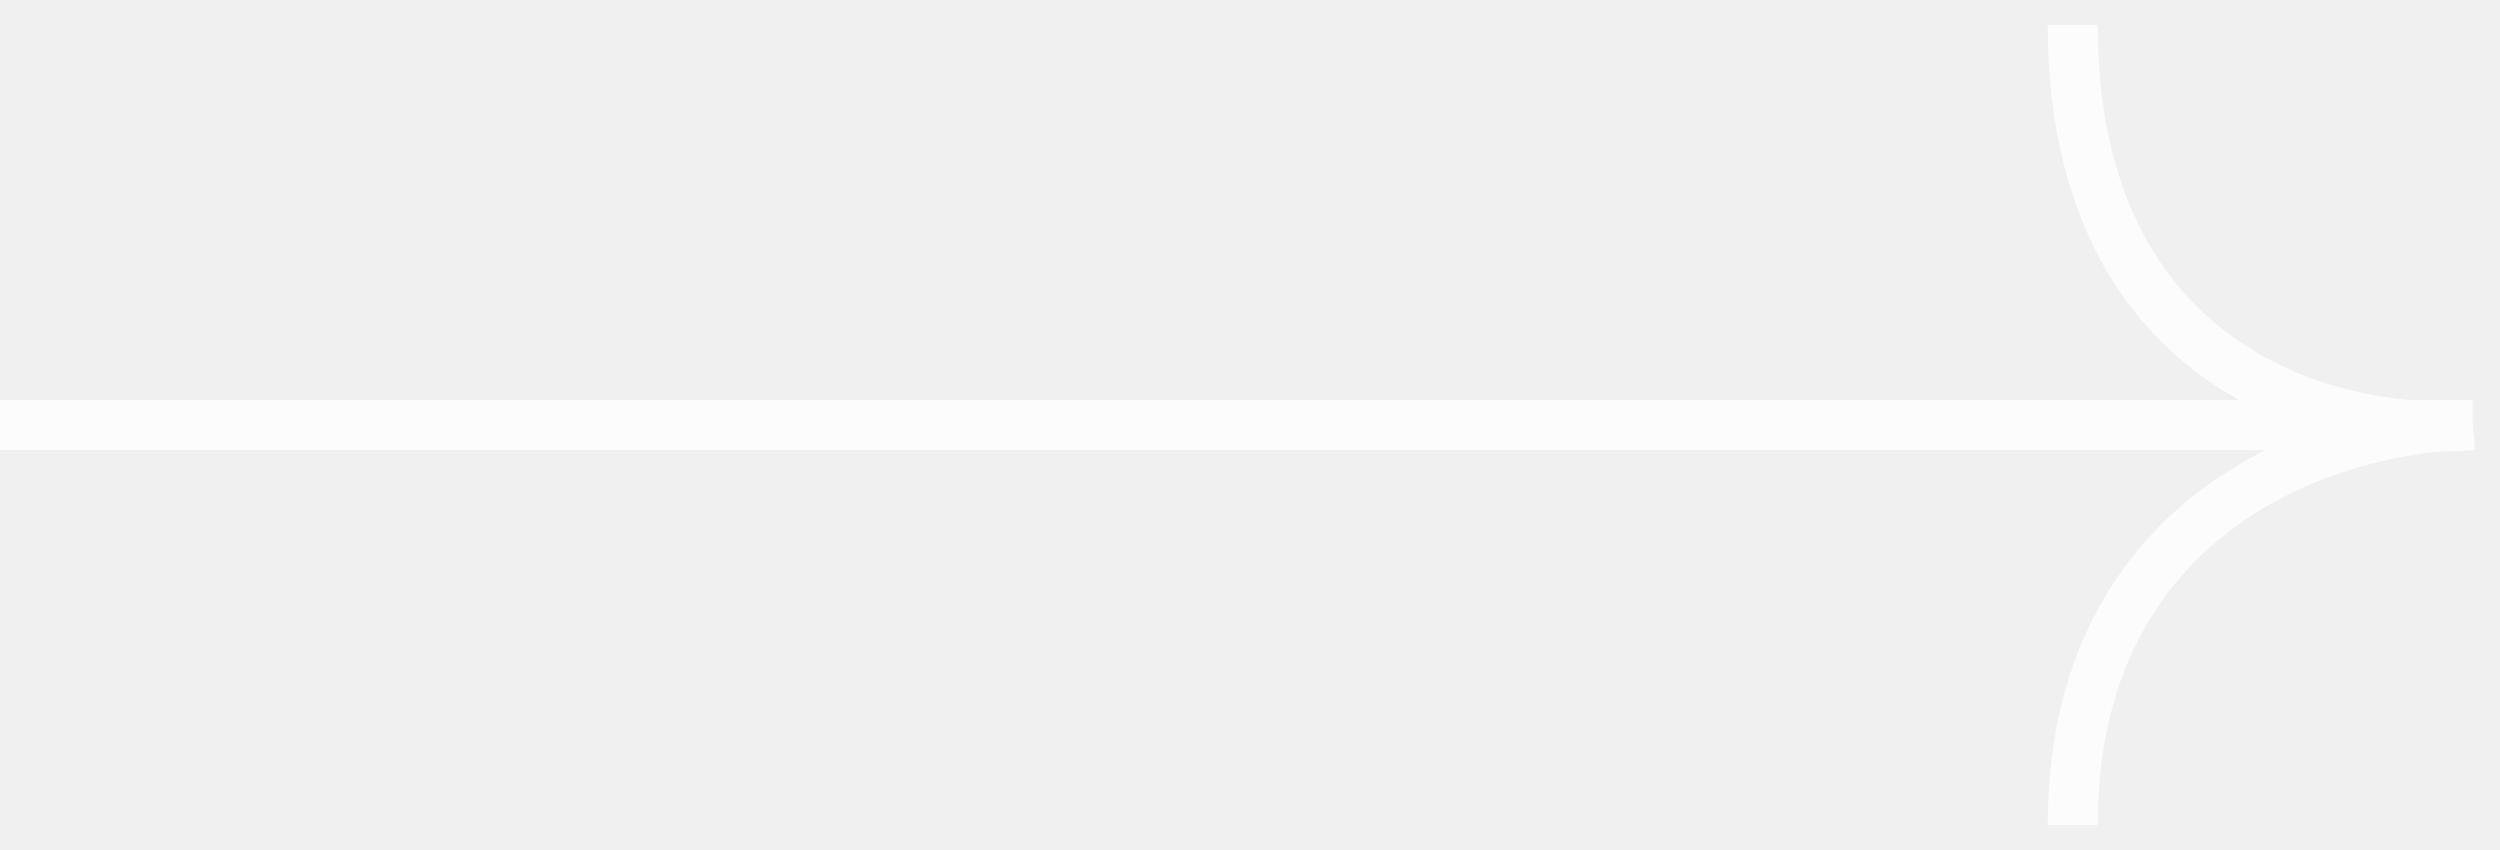
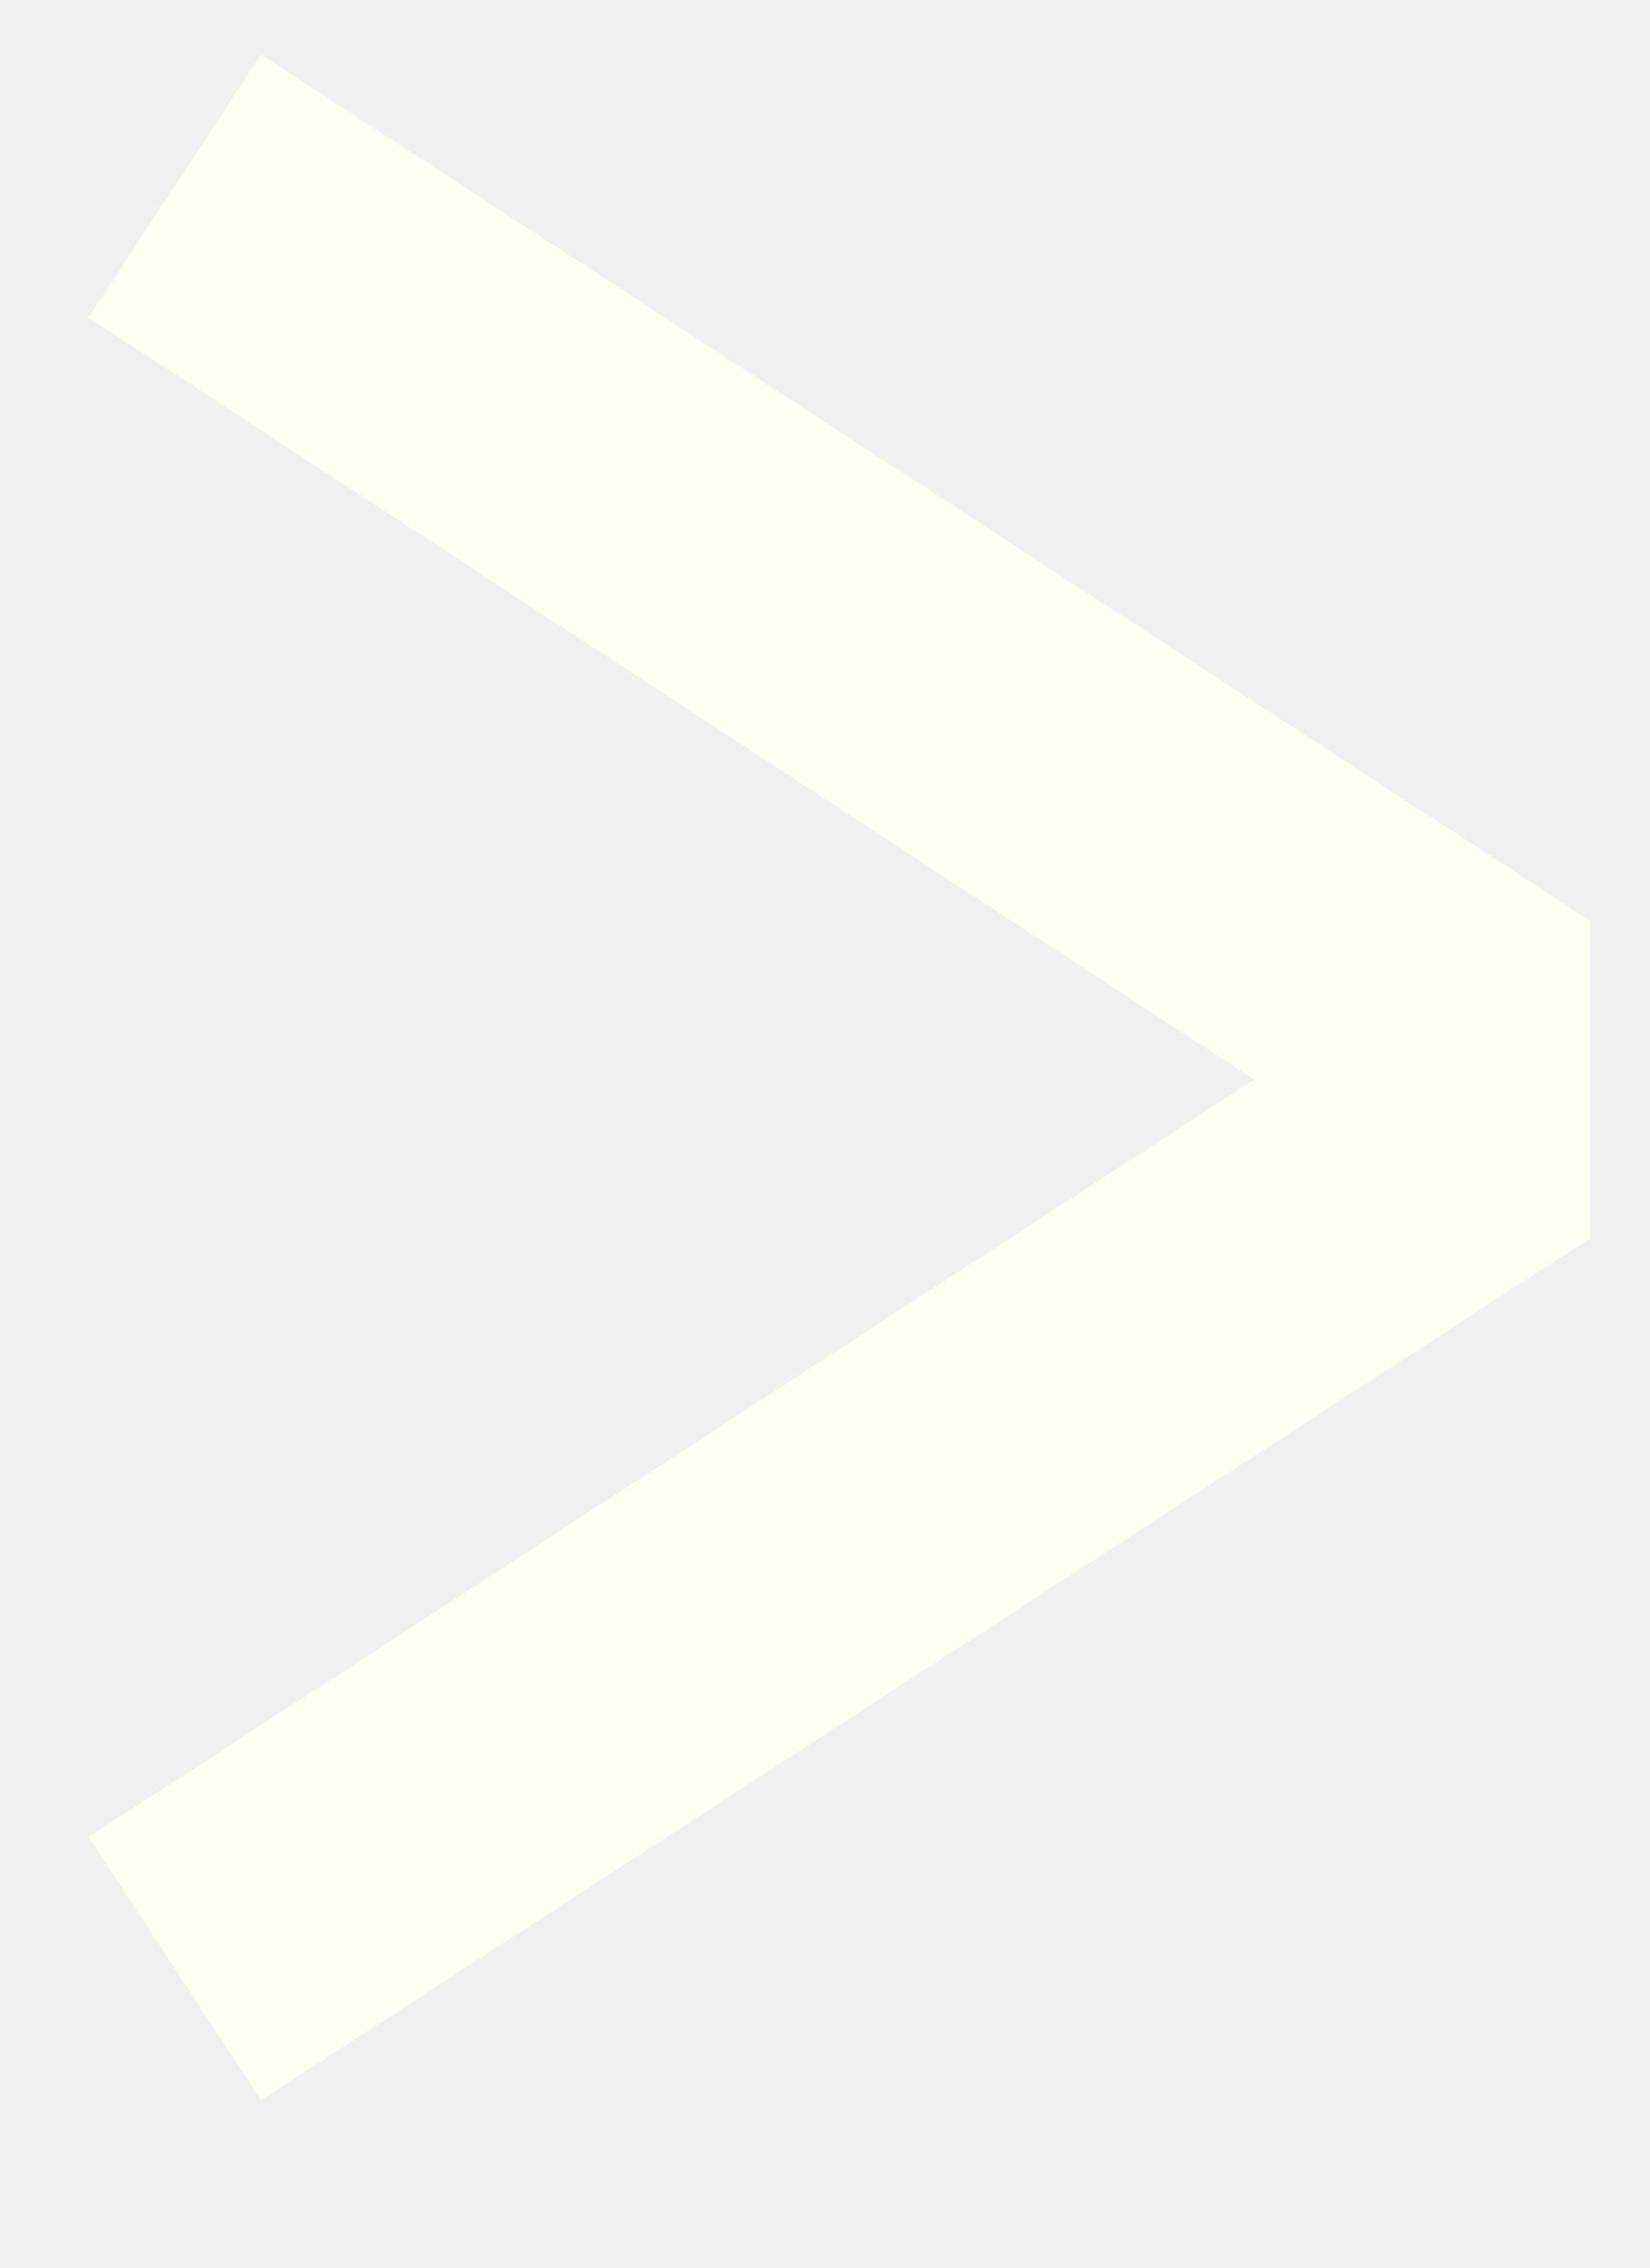
- <svg xmlns="http://www.w3.org/2000/svg" width="50" height="17" viewBox="0 0 50 17" fill="none">
-   <path d="M0 8.5H49.455M49.455 8.5C46.788 8.742 41.455 7.482 41.455 0.5M49.455 8.5C46.788 8.5 41.455 10.1 41.455 16.5" stroke="white" stroke-opacity="0.8" />
+ <svg xmlns="http://www.w3.org/2000/svg" width="8" height="11" viewBox="0 0 8 11" fill="none">
+   <path d="M7.712 6.006L1.266 10.186L0.43 8.91L6.084 5.236L0.43 1.54L1.266 0.264L7.712 4.466V6.006Z" fill="#FFFEF2" />
</svg>
